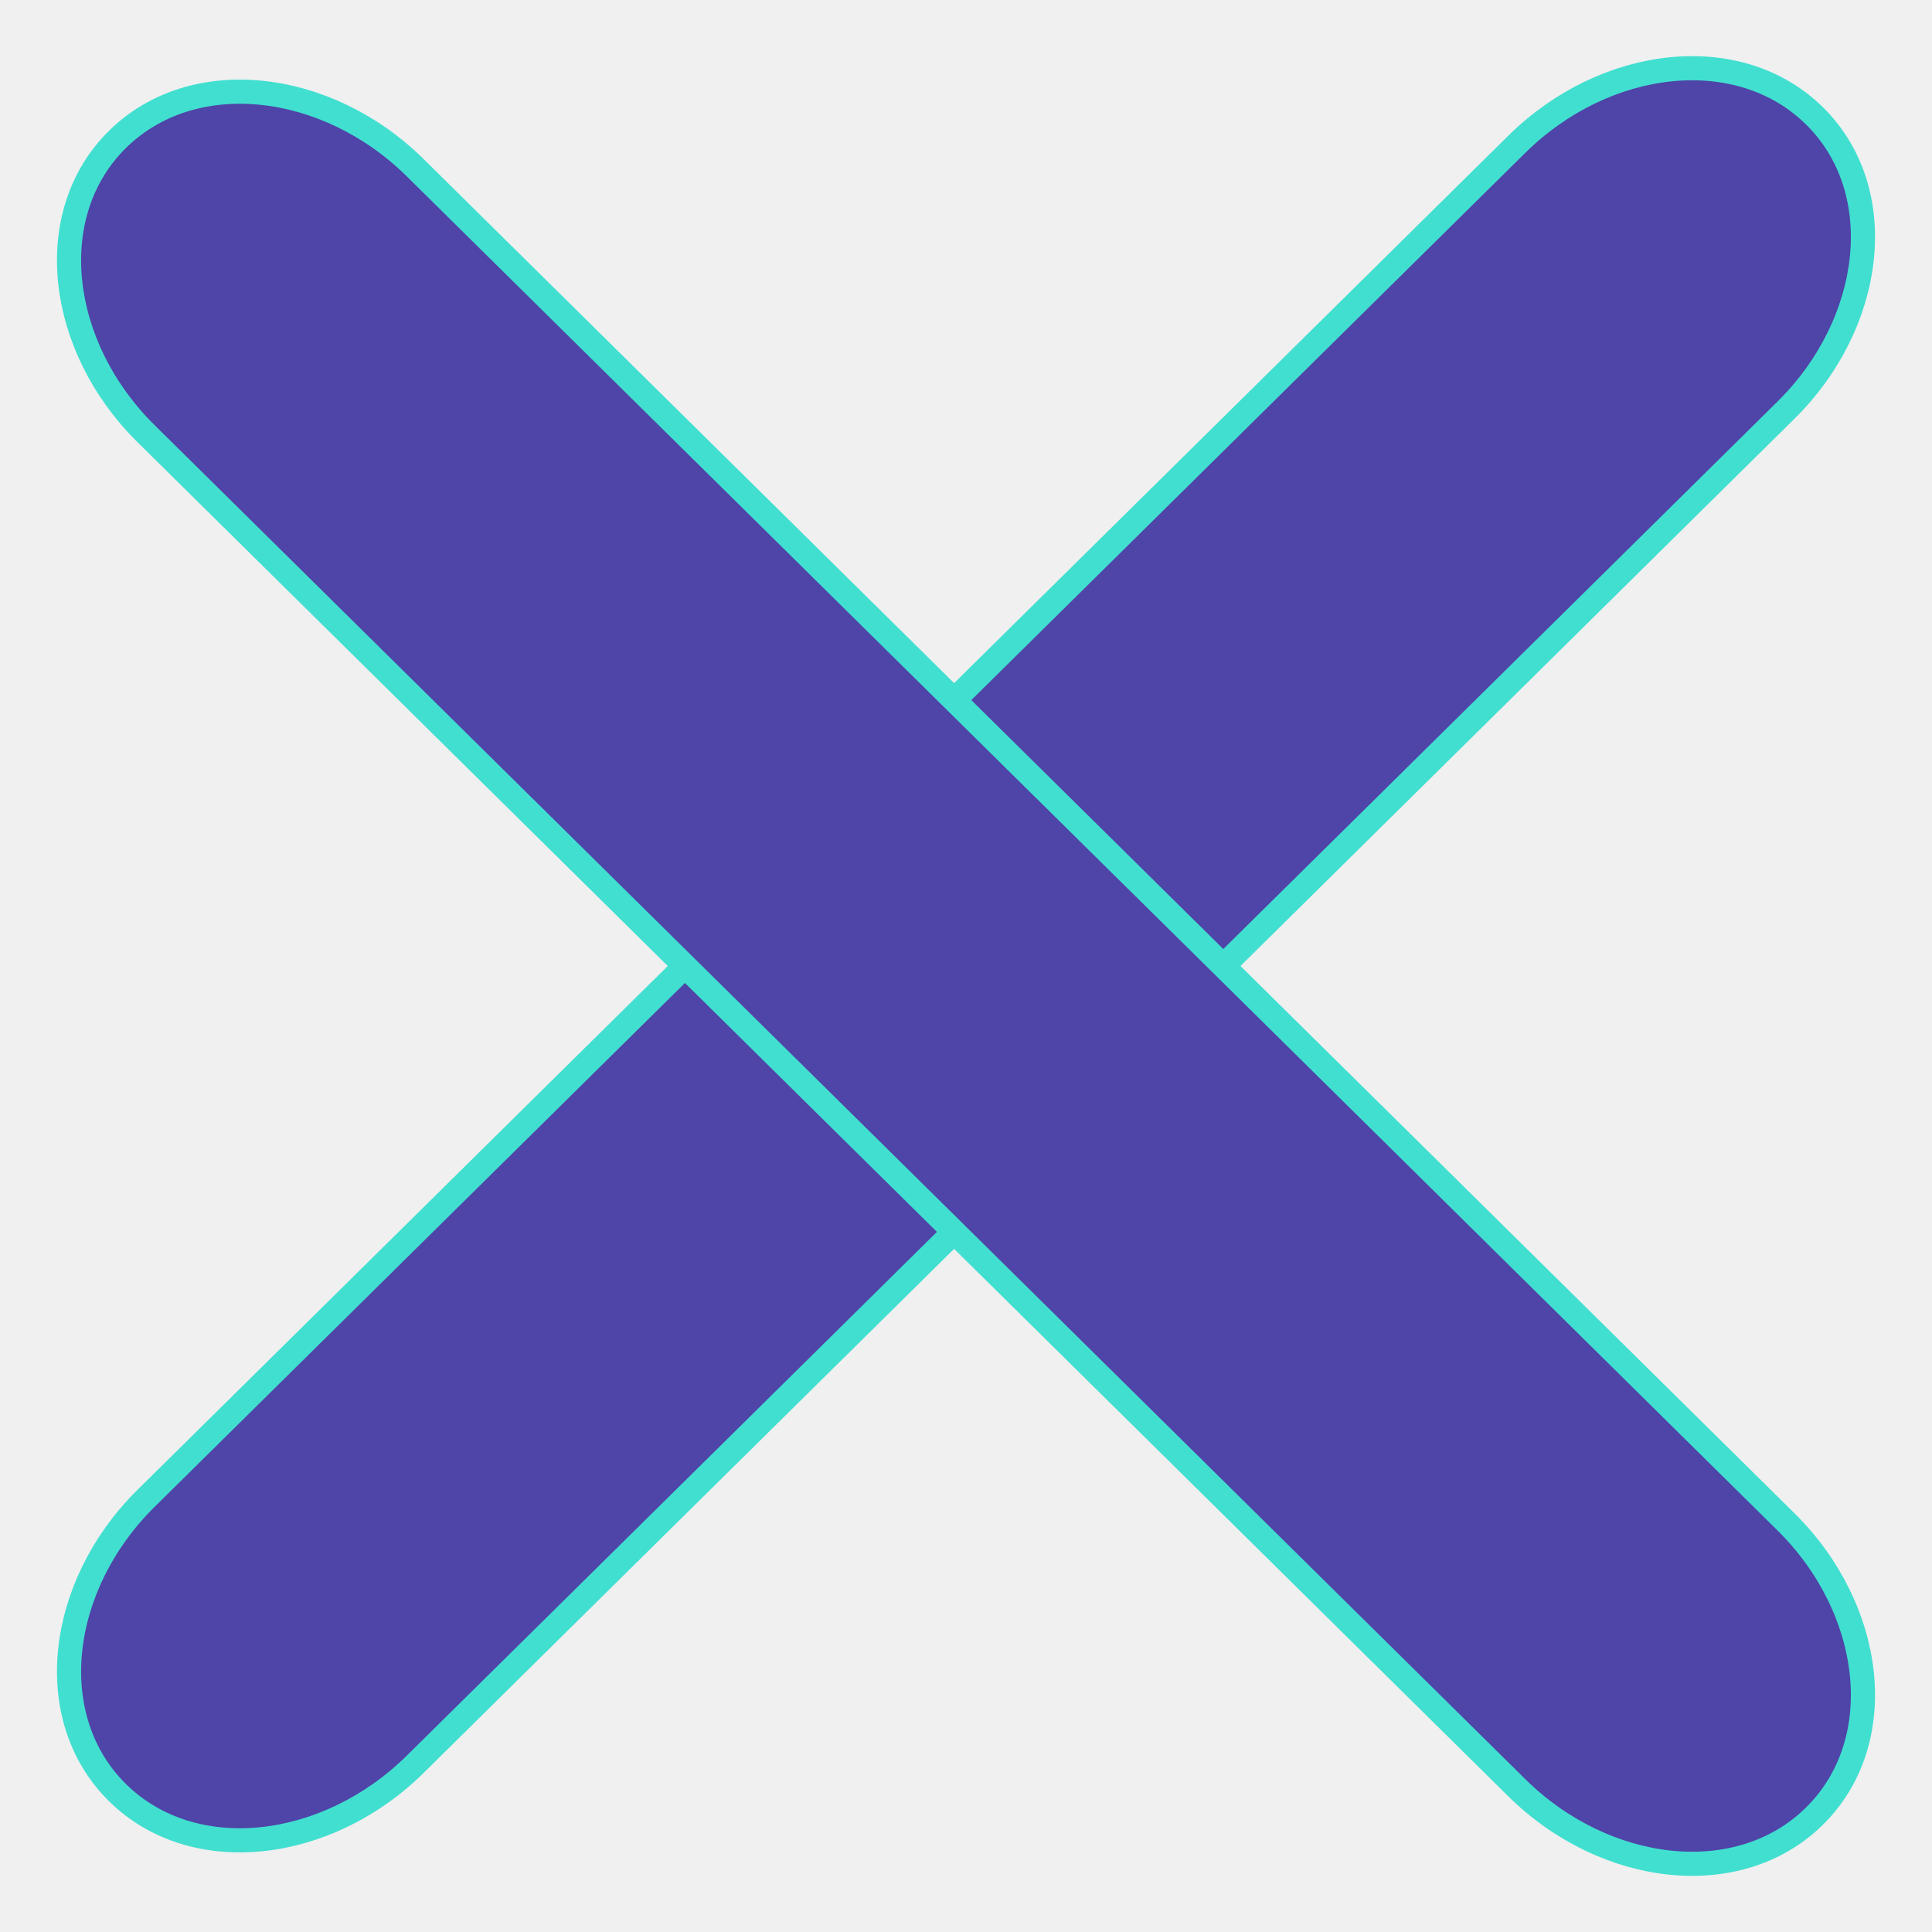
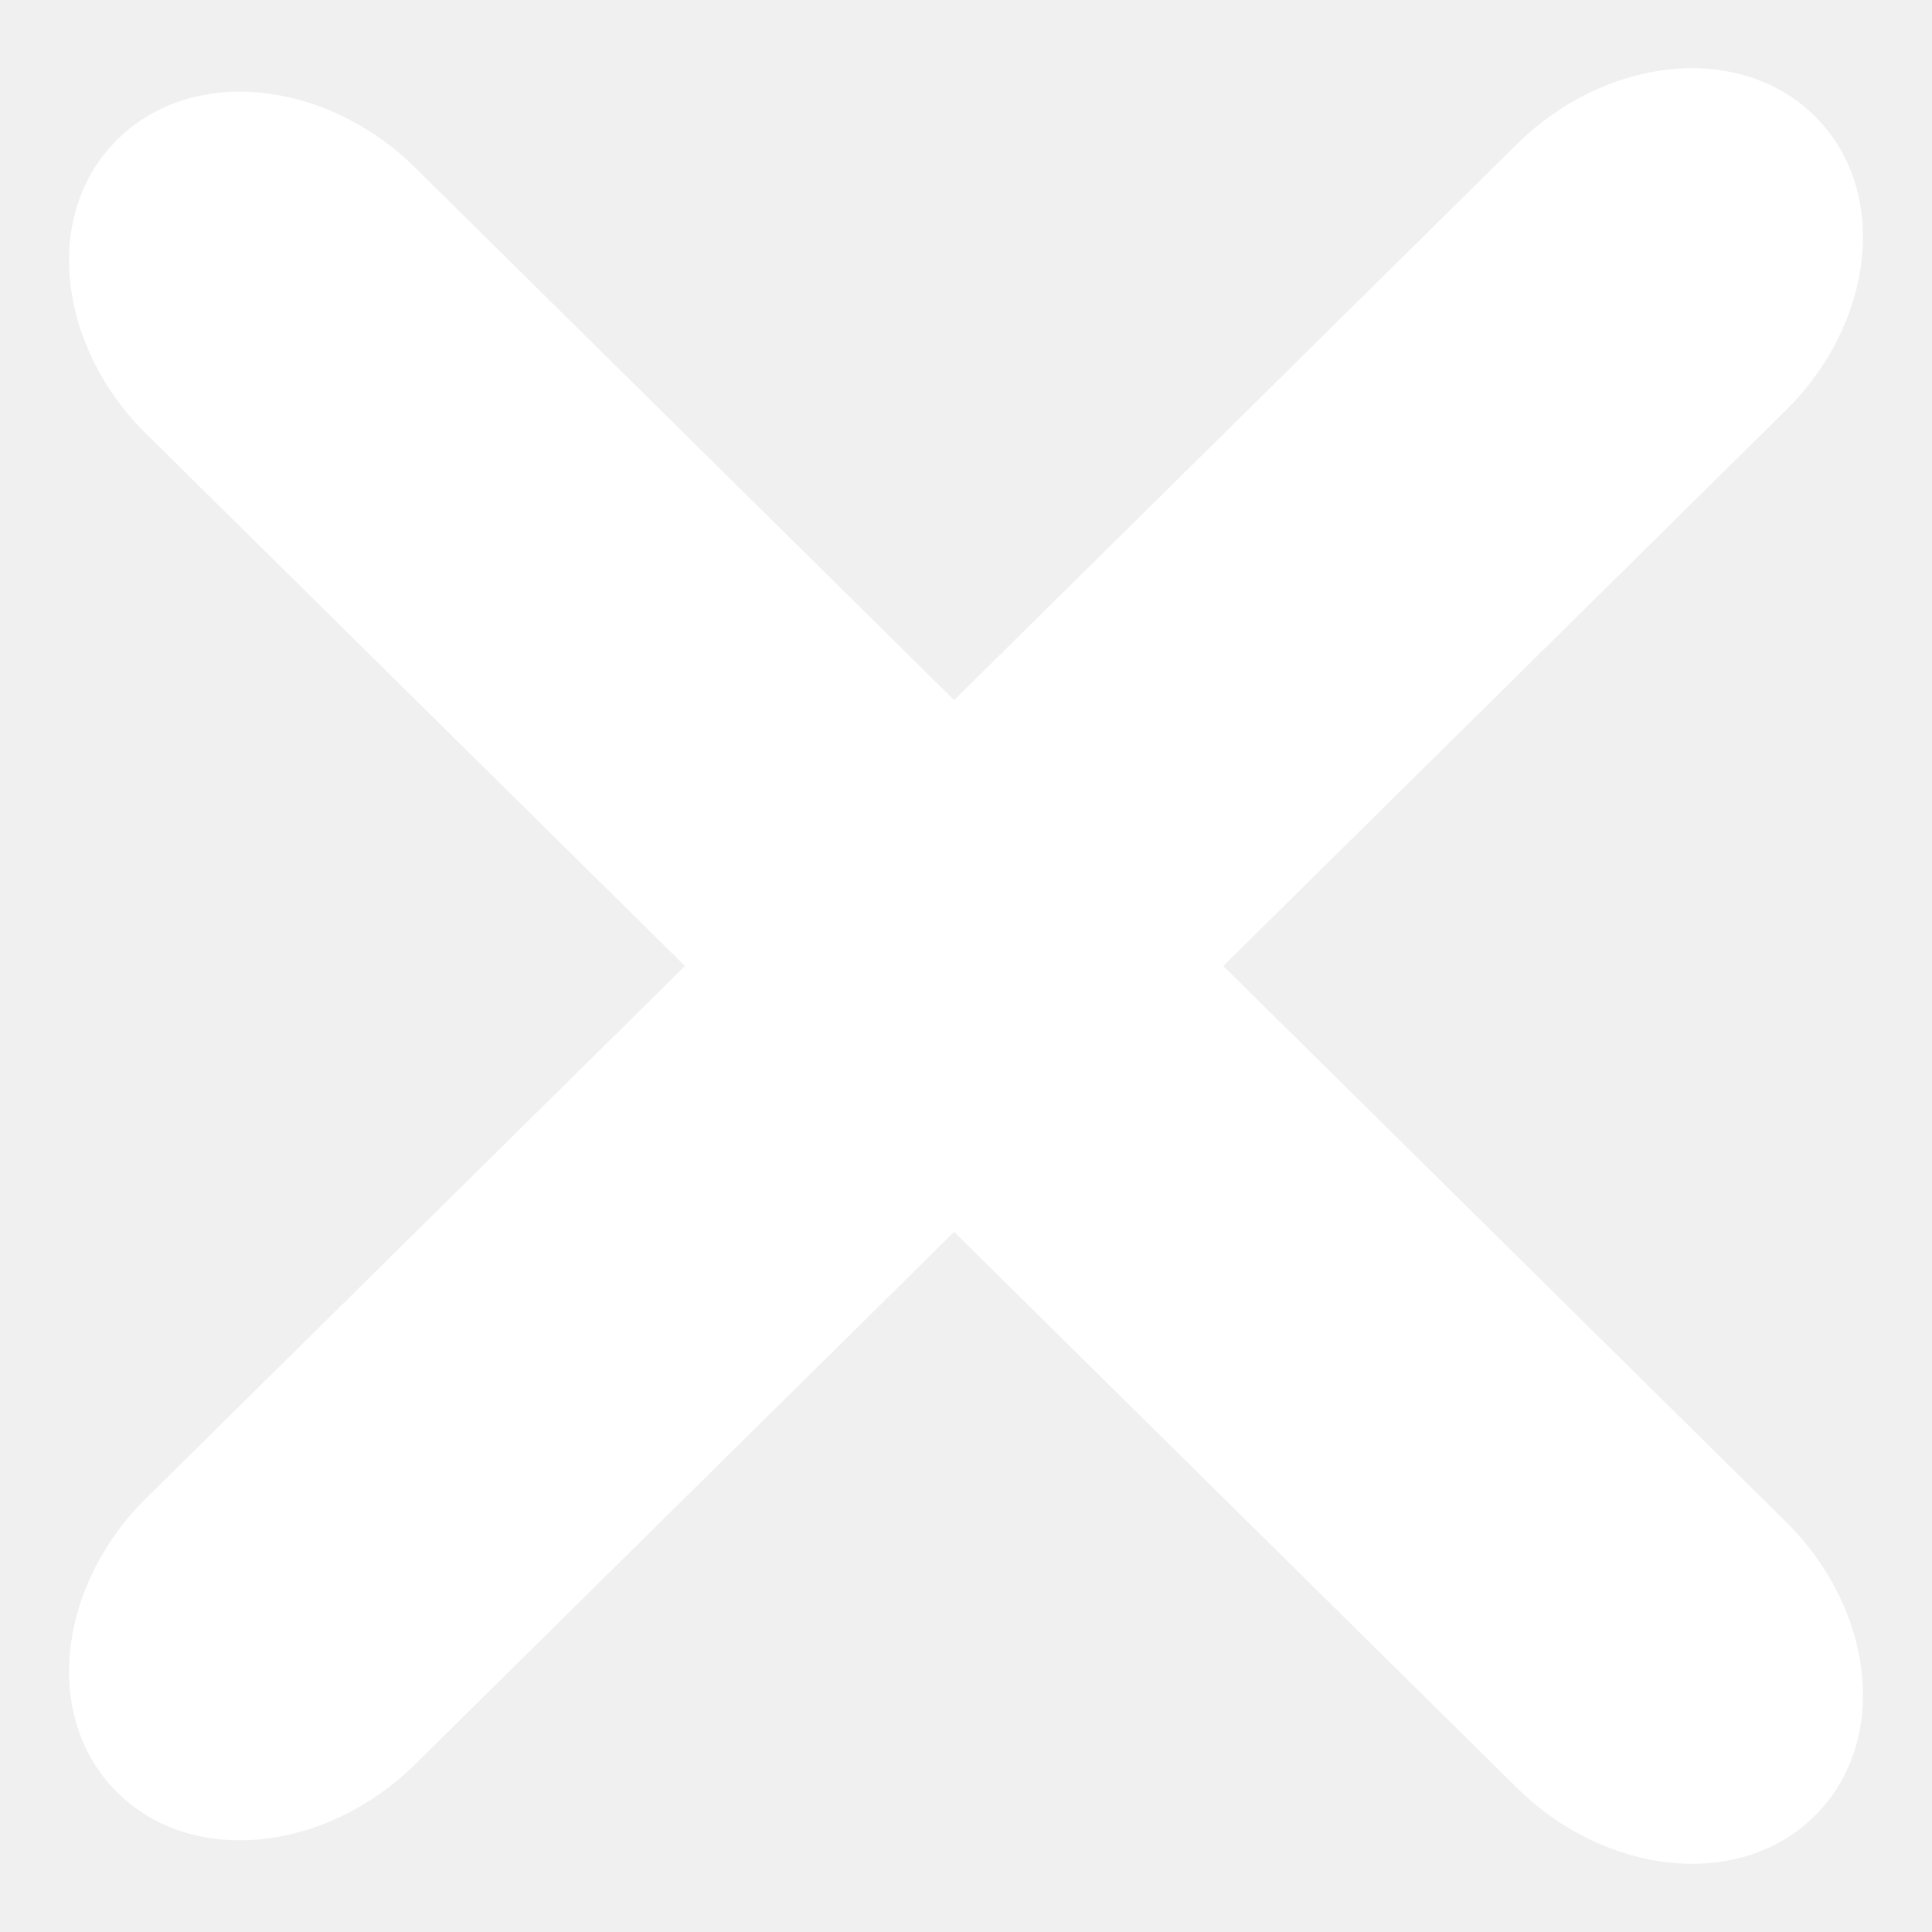
<svg xmlns="http://www.w3.org/2000/svg" width="80" height="80" viewBox="0 0 80 80" fill="none">
  <g id="Frame 1">
-     <path id="Vector" d="M62.808 5.973L6.046 62.045C2.391 65.655 1.723 71.125 4.863 74.227C8 77.326 13.537 76.666 17.192 73.055L73.954 16.983C77.609 13.373 78.277 7.903 75.14 4.804C72 1.702 66.463 2.362 62.808 5.973Z" fill="#4f44a8" stroke="#41DFD0" />
-     <path id="Vector_2" d="M73.954 63.017L17.192 6.944C13.537 3.334 8 2.674 4.86 5.776C1.723 8.875 2.391 14.345 6.046 17.955L62.808 74.027C66.463 77.638 71.999 78.298 75.136 75.199C78.277 72.097 77.609 66.627 73.954 63.017Z" fill="#4f44a8" stroke="#41DFD0" />
+     <path id="Vector" d="M62.808 5.973L6.046 62.045C2.391 65.655 1.723 71.125 4.863 74.227C8 77.326 13.537 76.666 17.192 73.055L73.954 16.983C77.609 13.373 78.277 7.903 75.14 4.804C72 1.702 66.463 2.362 62.808 5.973Z" fill="white" />
+     <path id="Vector_2" d="M73.954 63.017L17.192 6.944C13.537 3.334 8 2.674 4.86 5.776C1.723 8.875 2.391 14.345 6.046 17.955L62.808 74.027C66.463 77.638 71.999 78.298 75.136 75.199C78.277 72.097 77.609 66.627 73.954 63.017Z" fill="white" />
  </g>
</svg>
